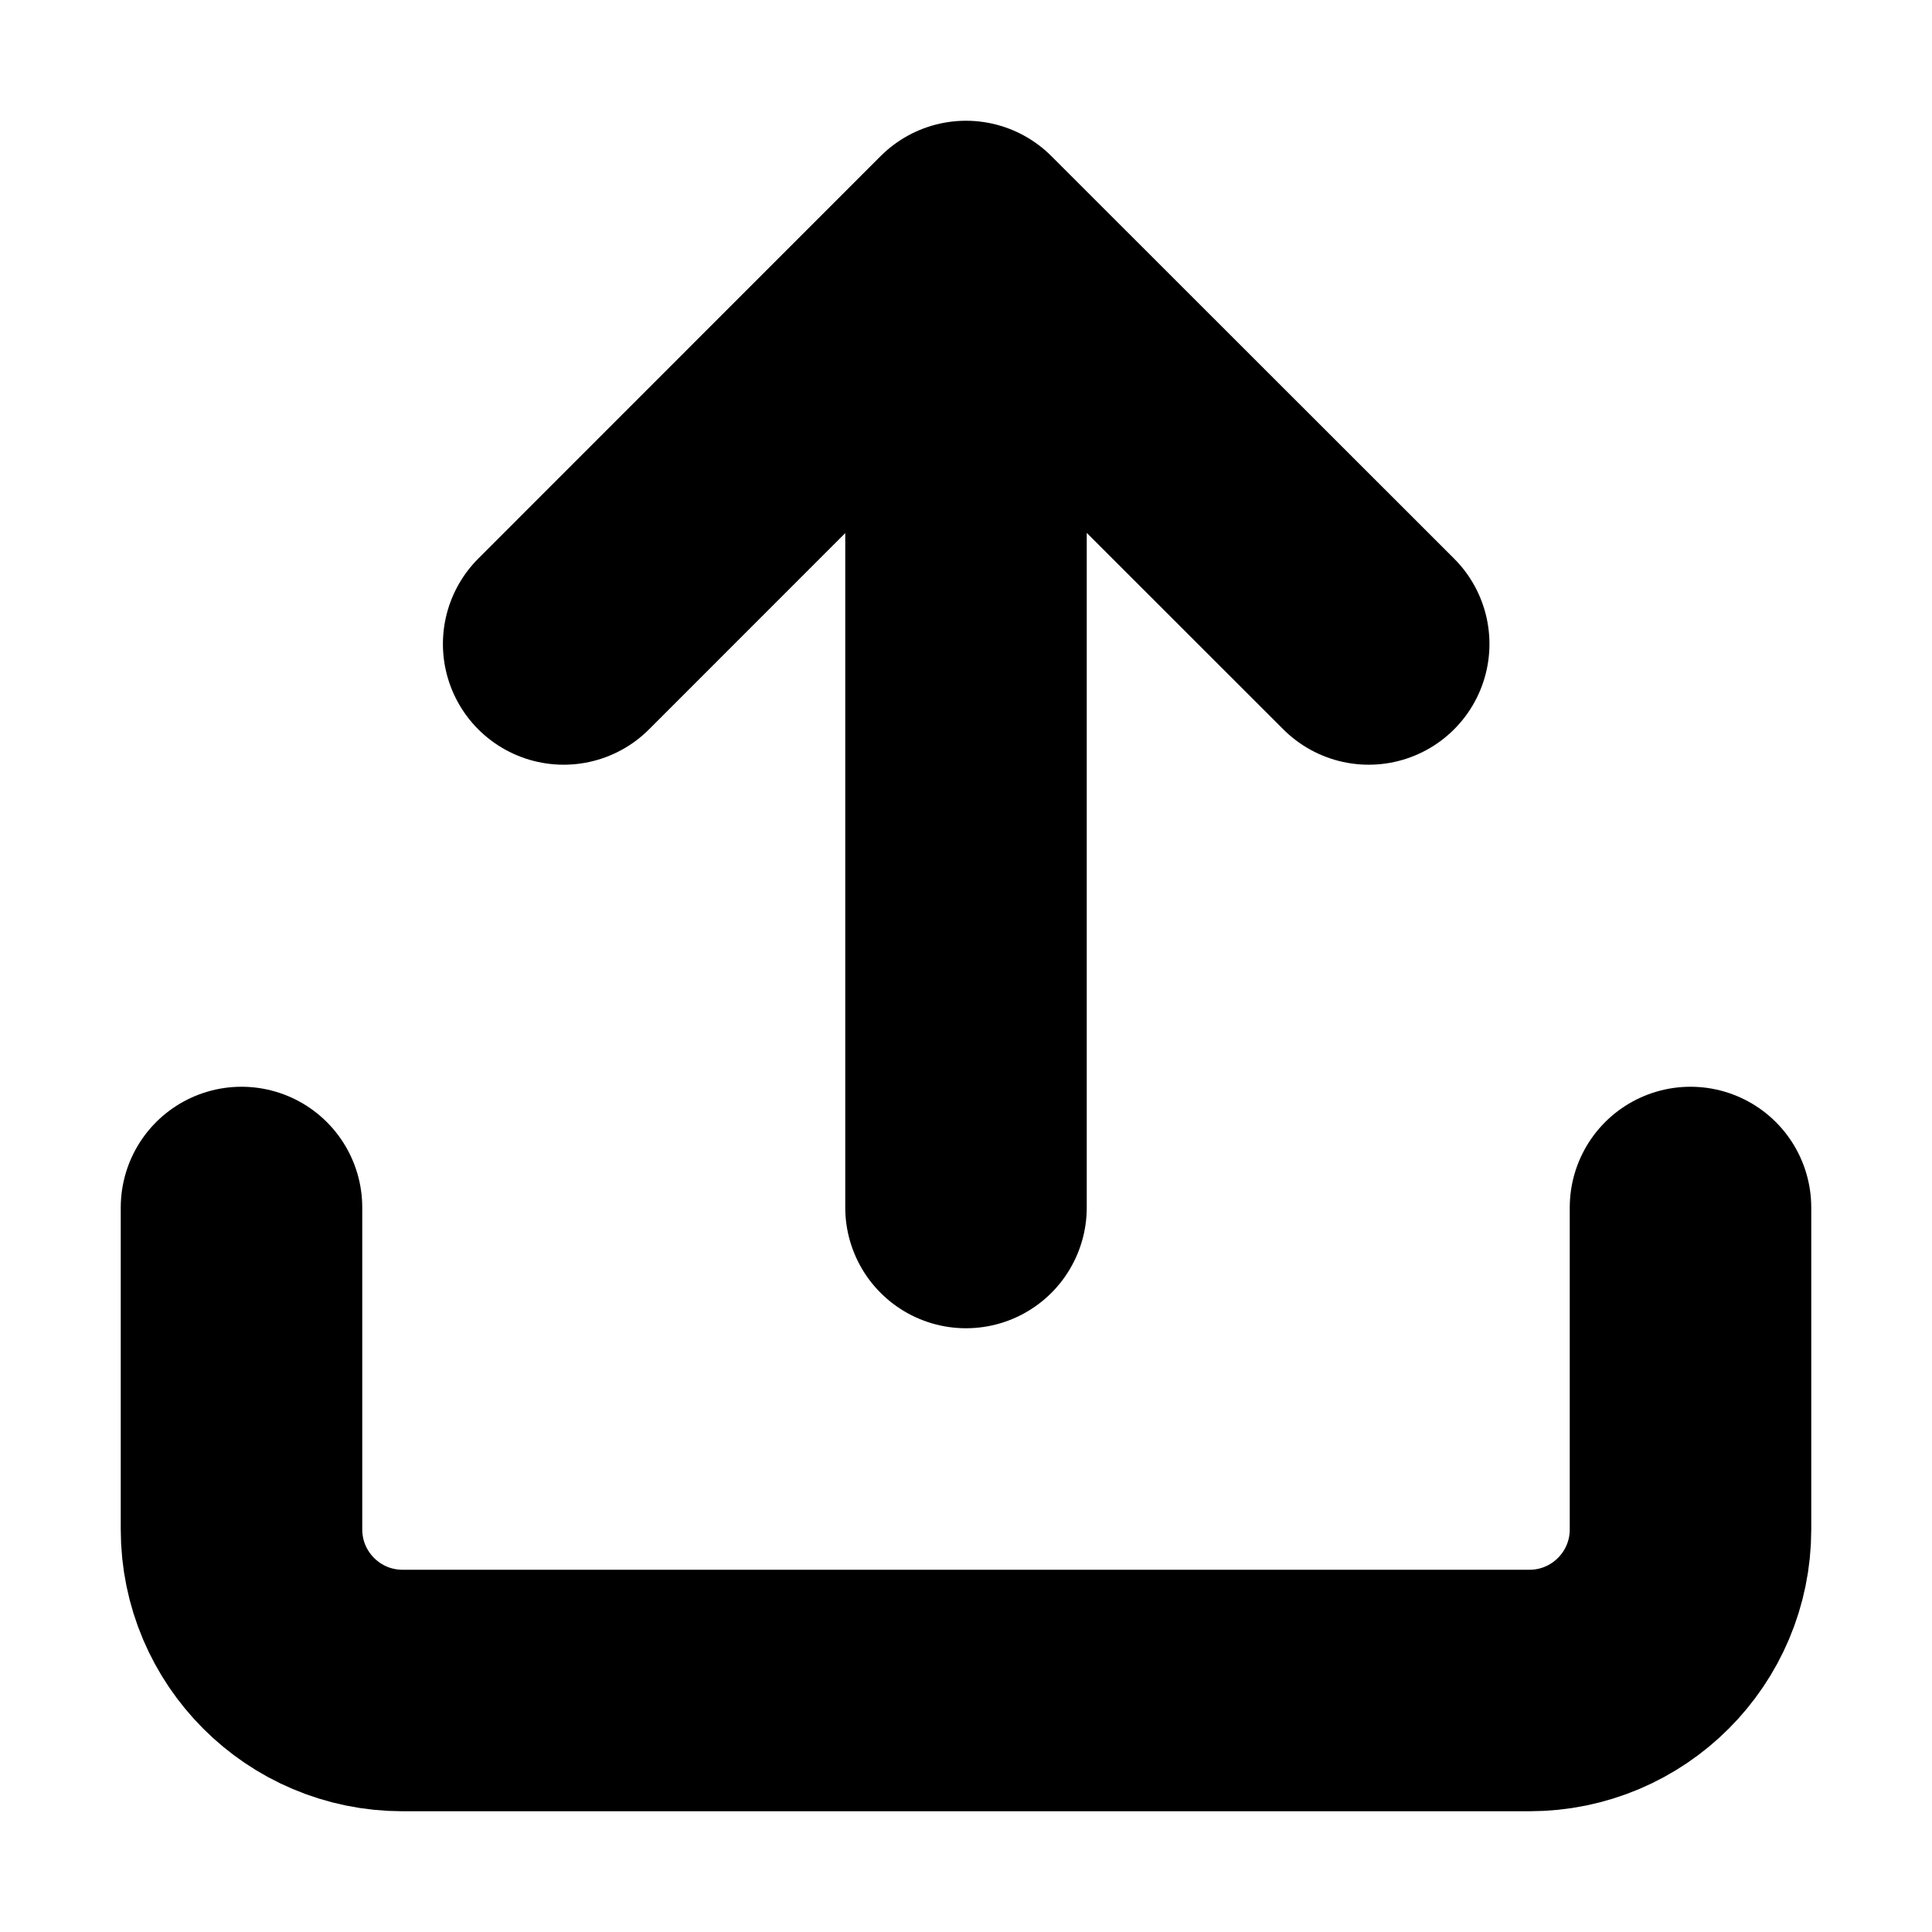
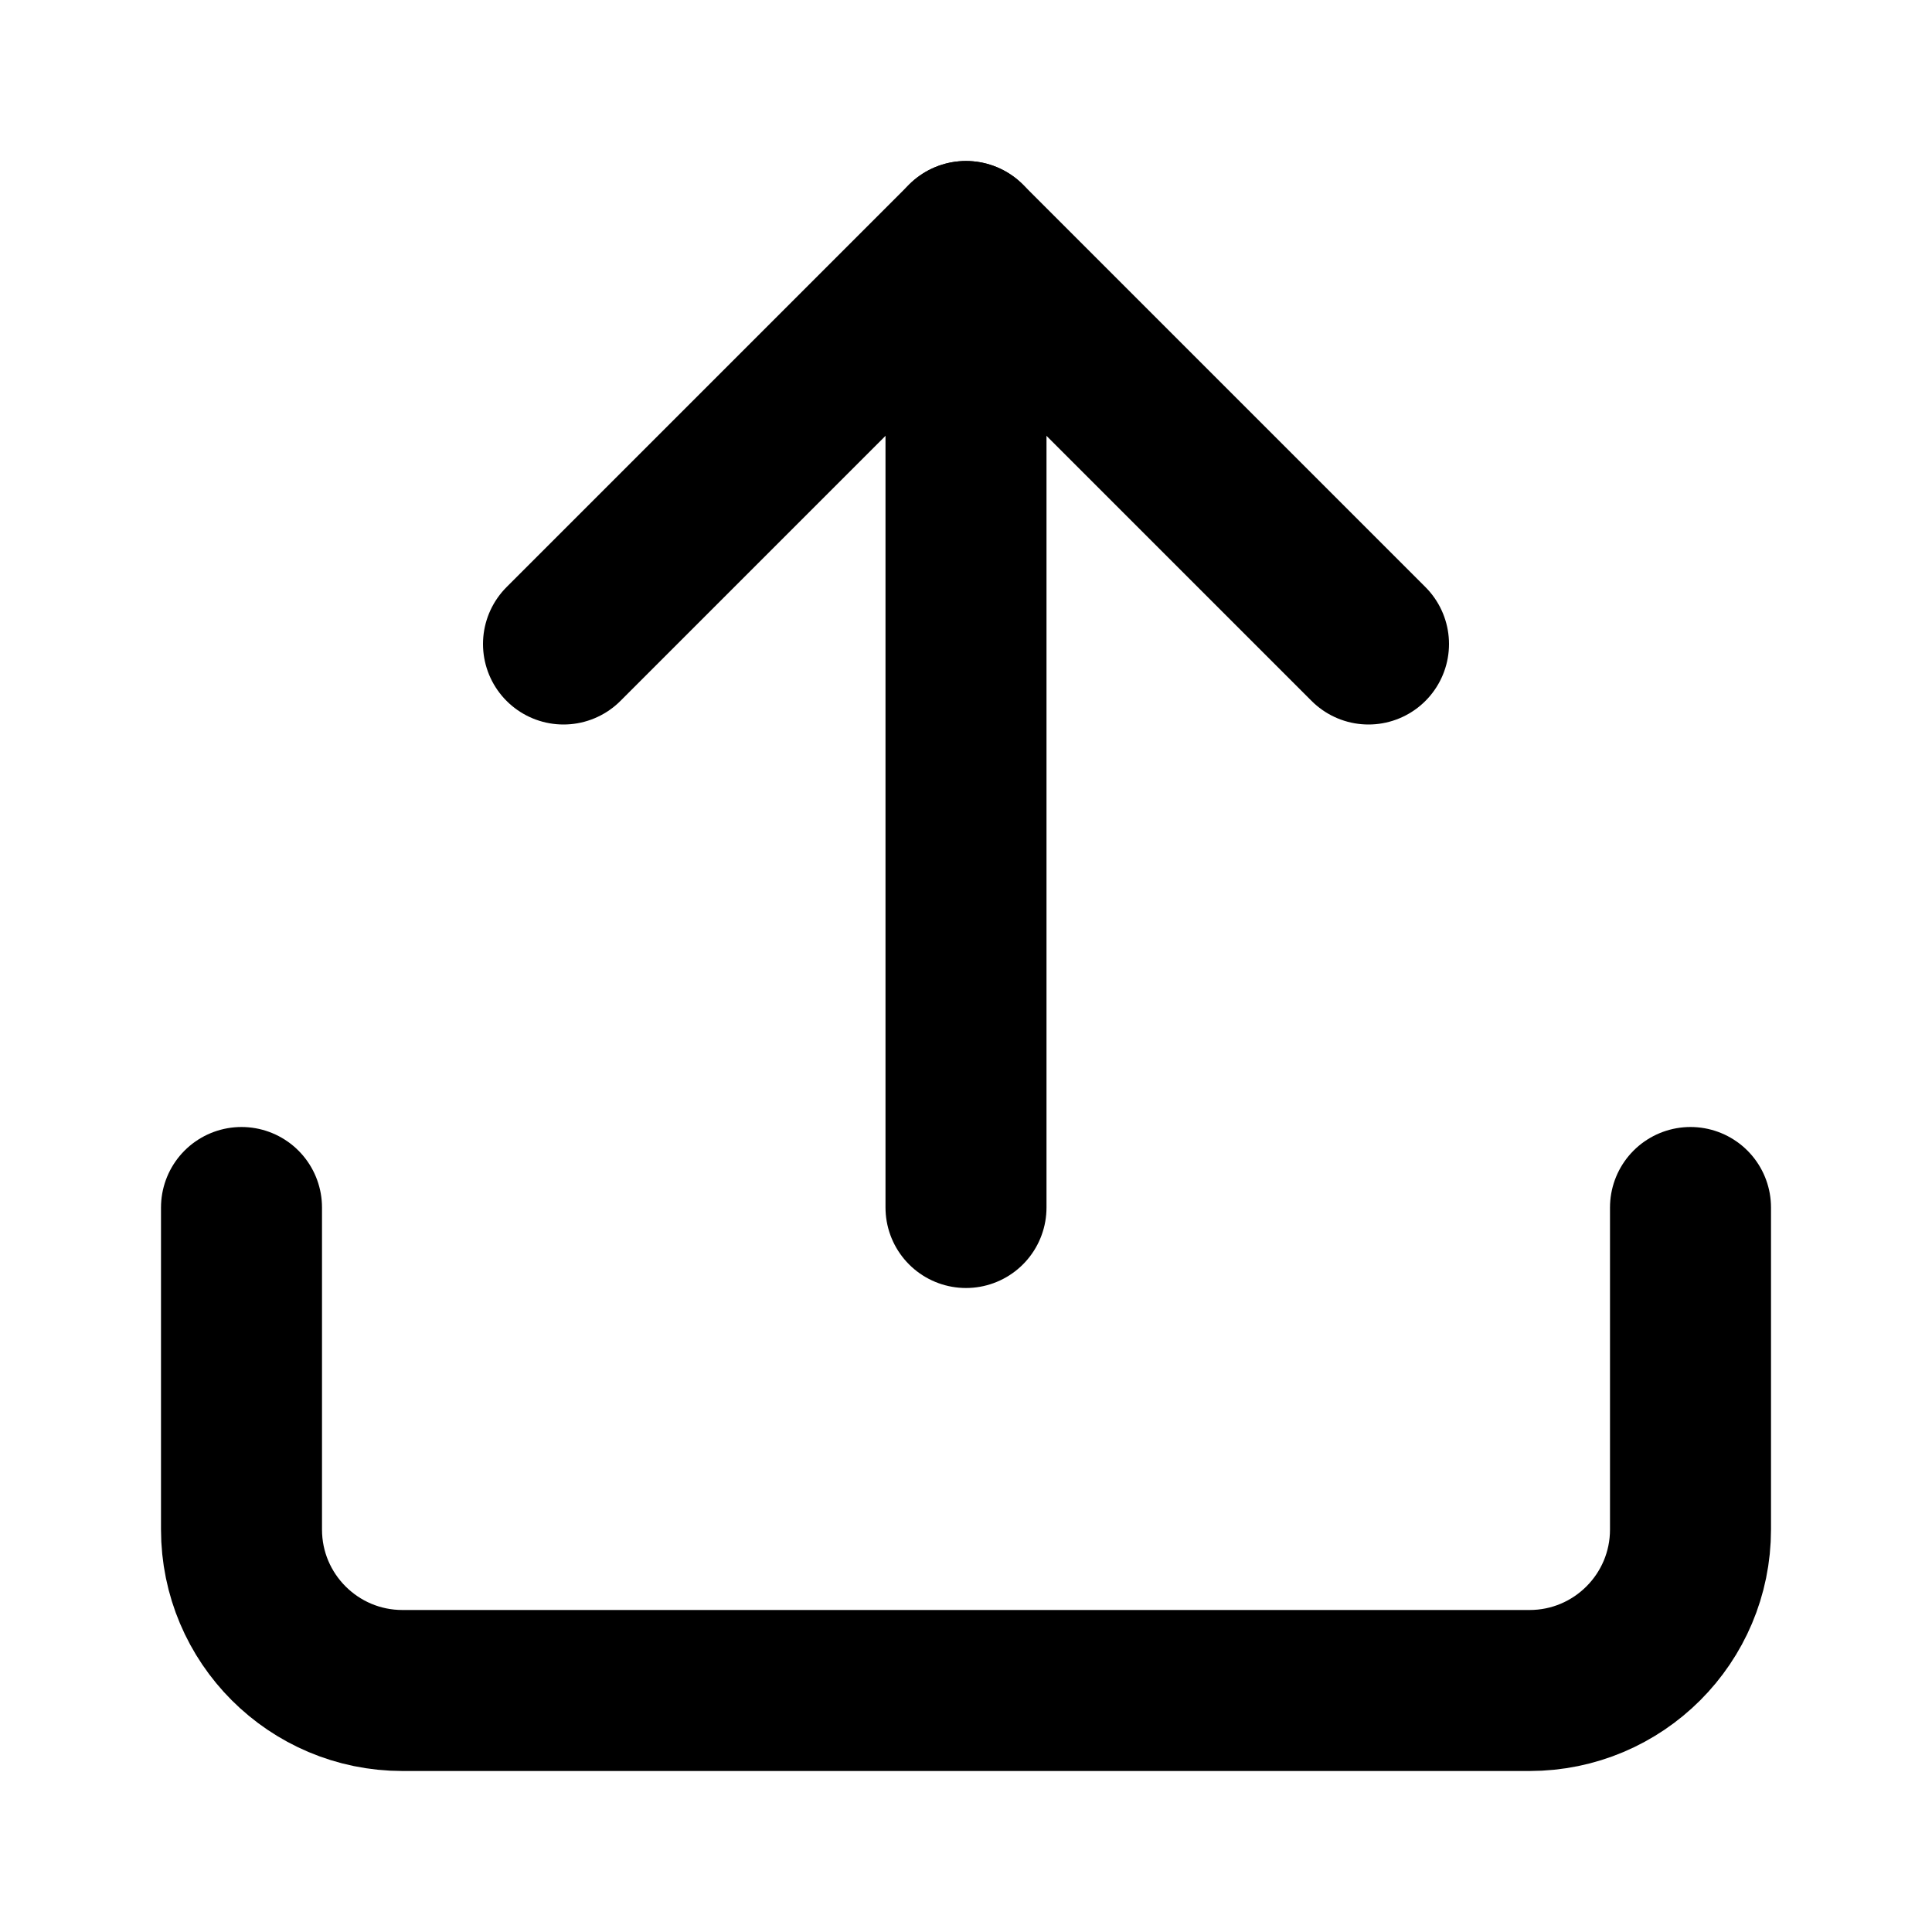
- <svg xmlns="http://www.w3.org/2000/svg" width="16" height="16" fill="none" viewBox="0 0 16 16">
-   <path stroke="currentColor" stroke-linecap="round" stroke-linejoin="round" stroke-width="2" d="M14 10v2.667A1.334 1.334 0 0 1 12.667 14H3.333A1.334 1.334 0 0 1 2 12.667V10m9.335-4.667L8 2 4.668 5.333M8 2v8" />
+ <svg xmlns="http://www.w3.org/2000/svg" width="24" height="24" viewBox="0 0 24 24" fill="none" stroke="currentColor" stroke-width="2" stroke-linecap="round" stroke-linejoin="round">
+   <path d="M21 15v4a2 2 0 0 1-2 2H5a2 2 0 0 1-2-2v-4" />
+   <polyline points="17 8 12 3 7 8" />
+   <line x1="12" y1="3" x2="12" y2="15" />
</svg>
